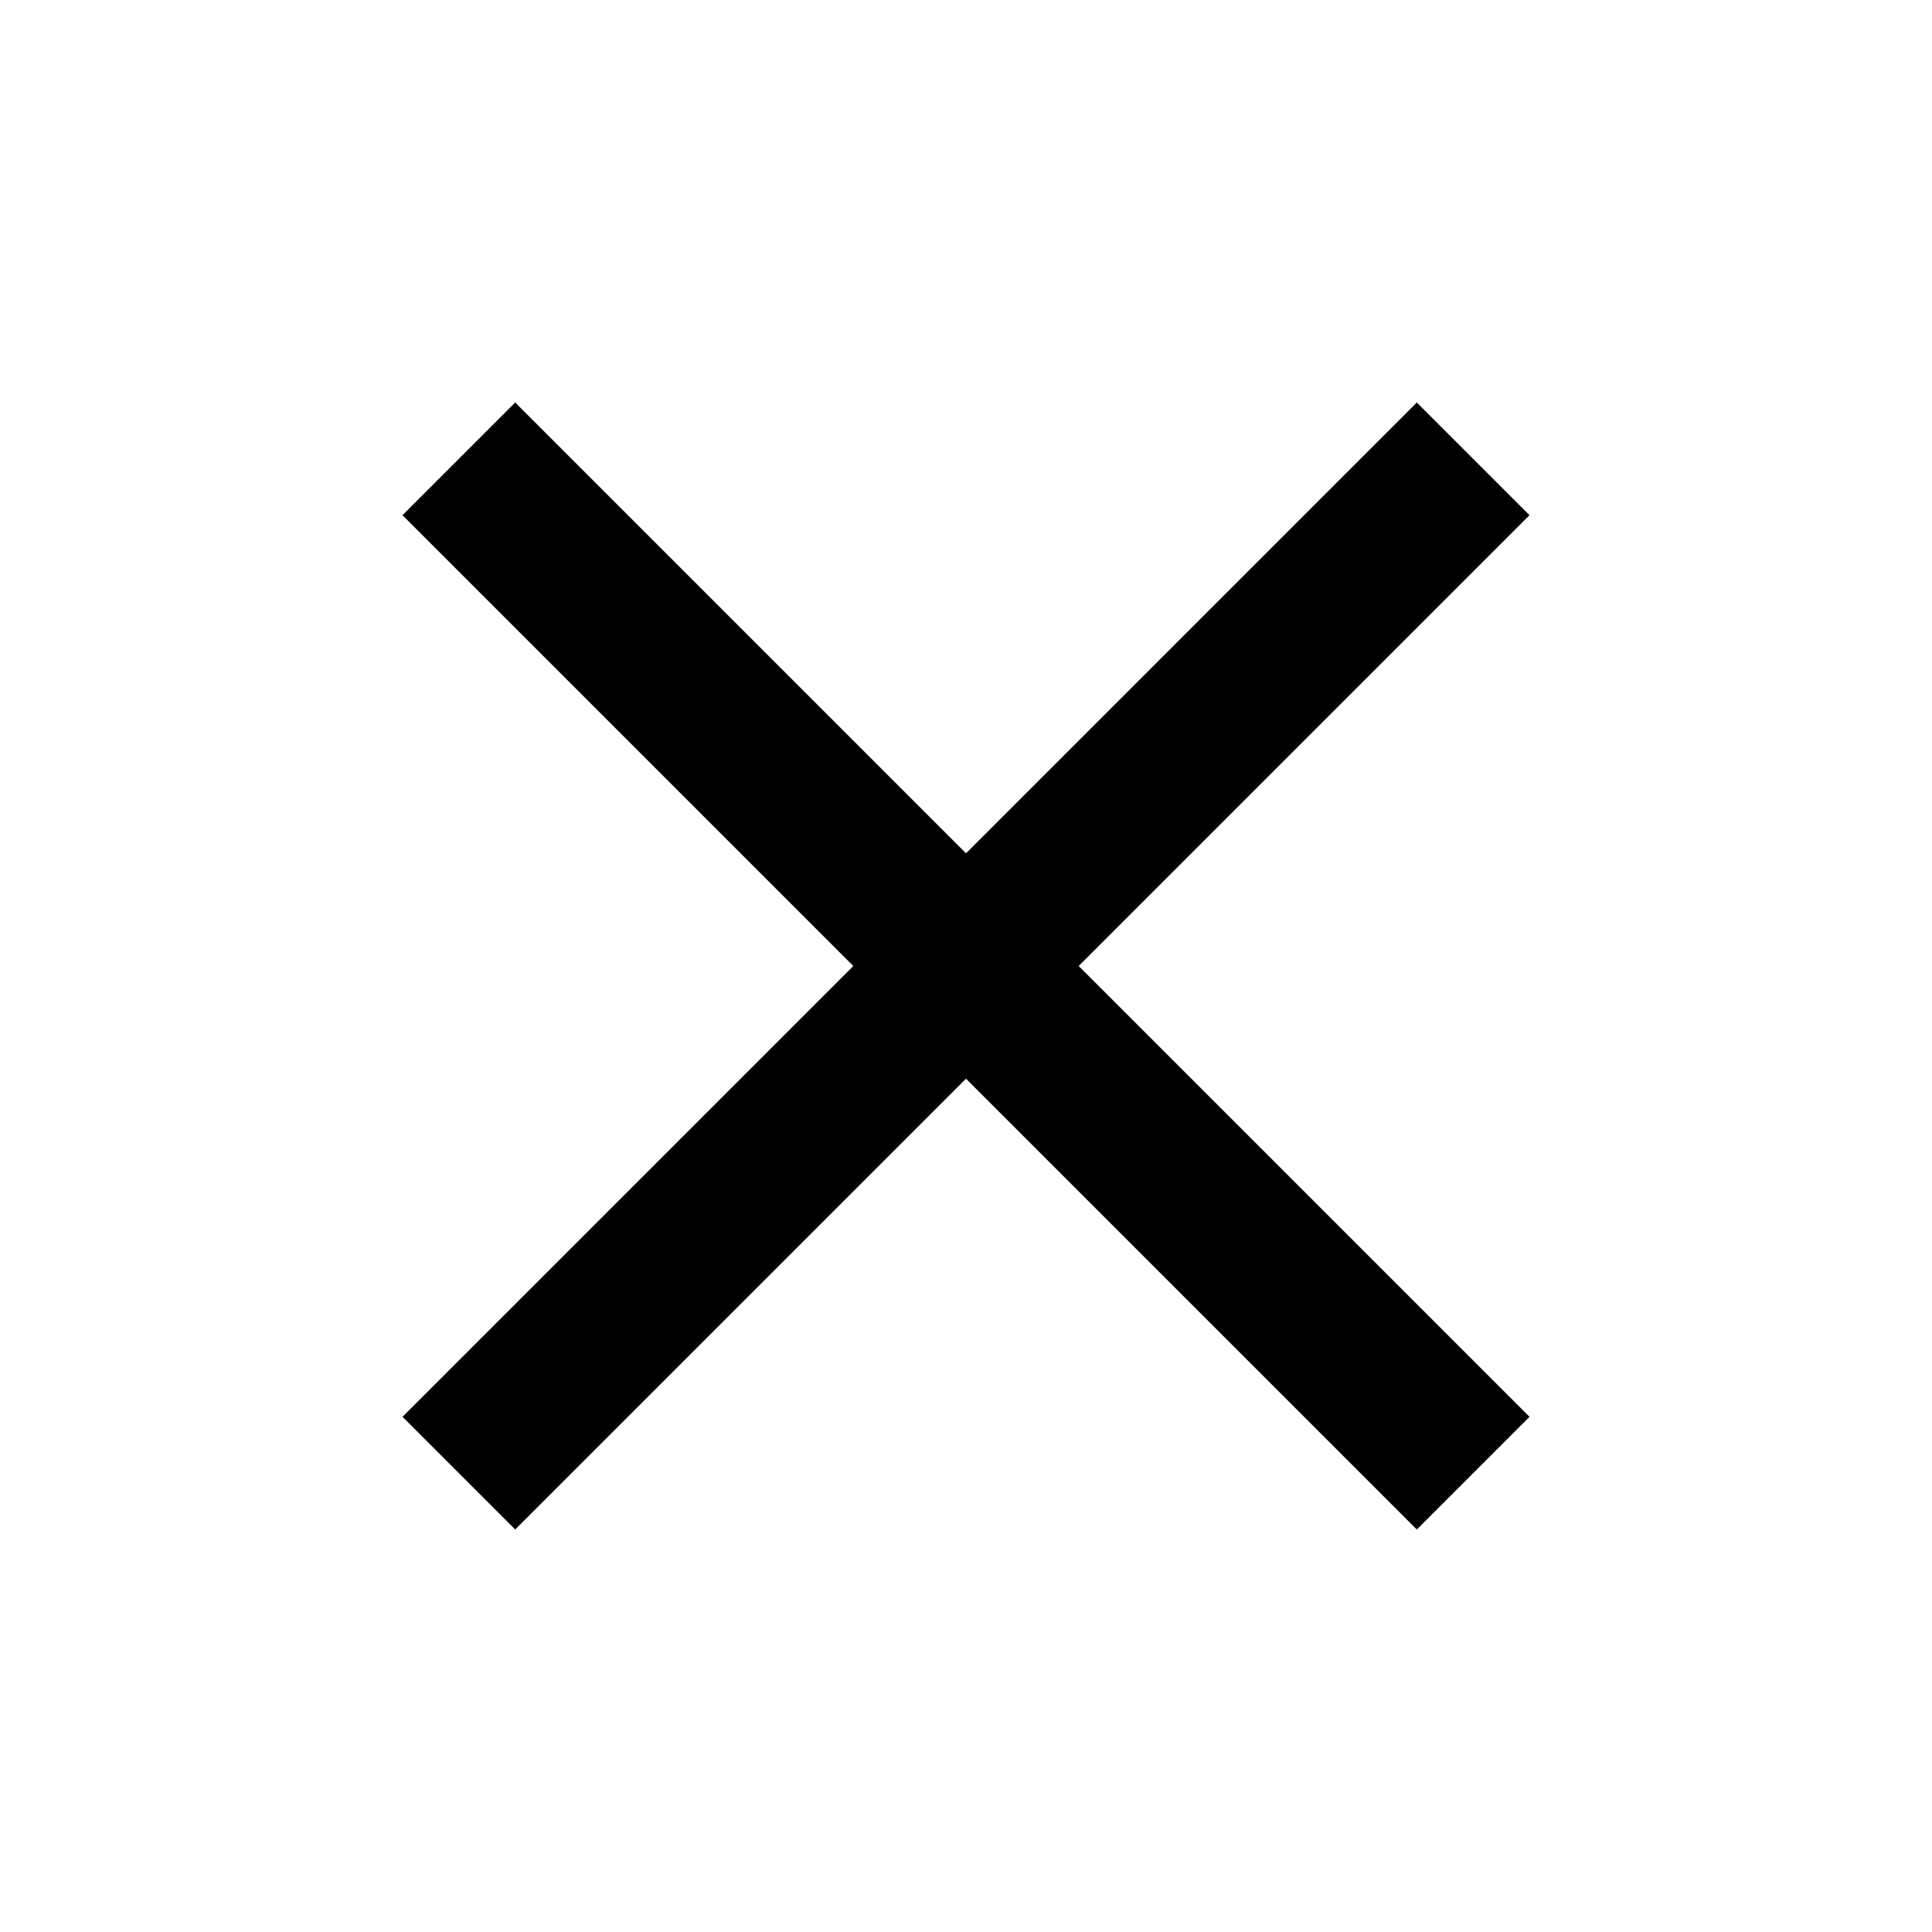
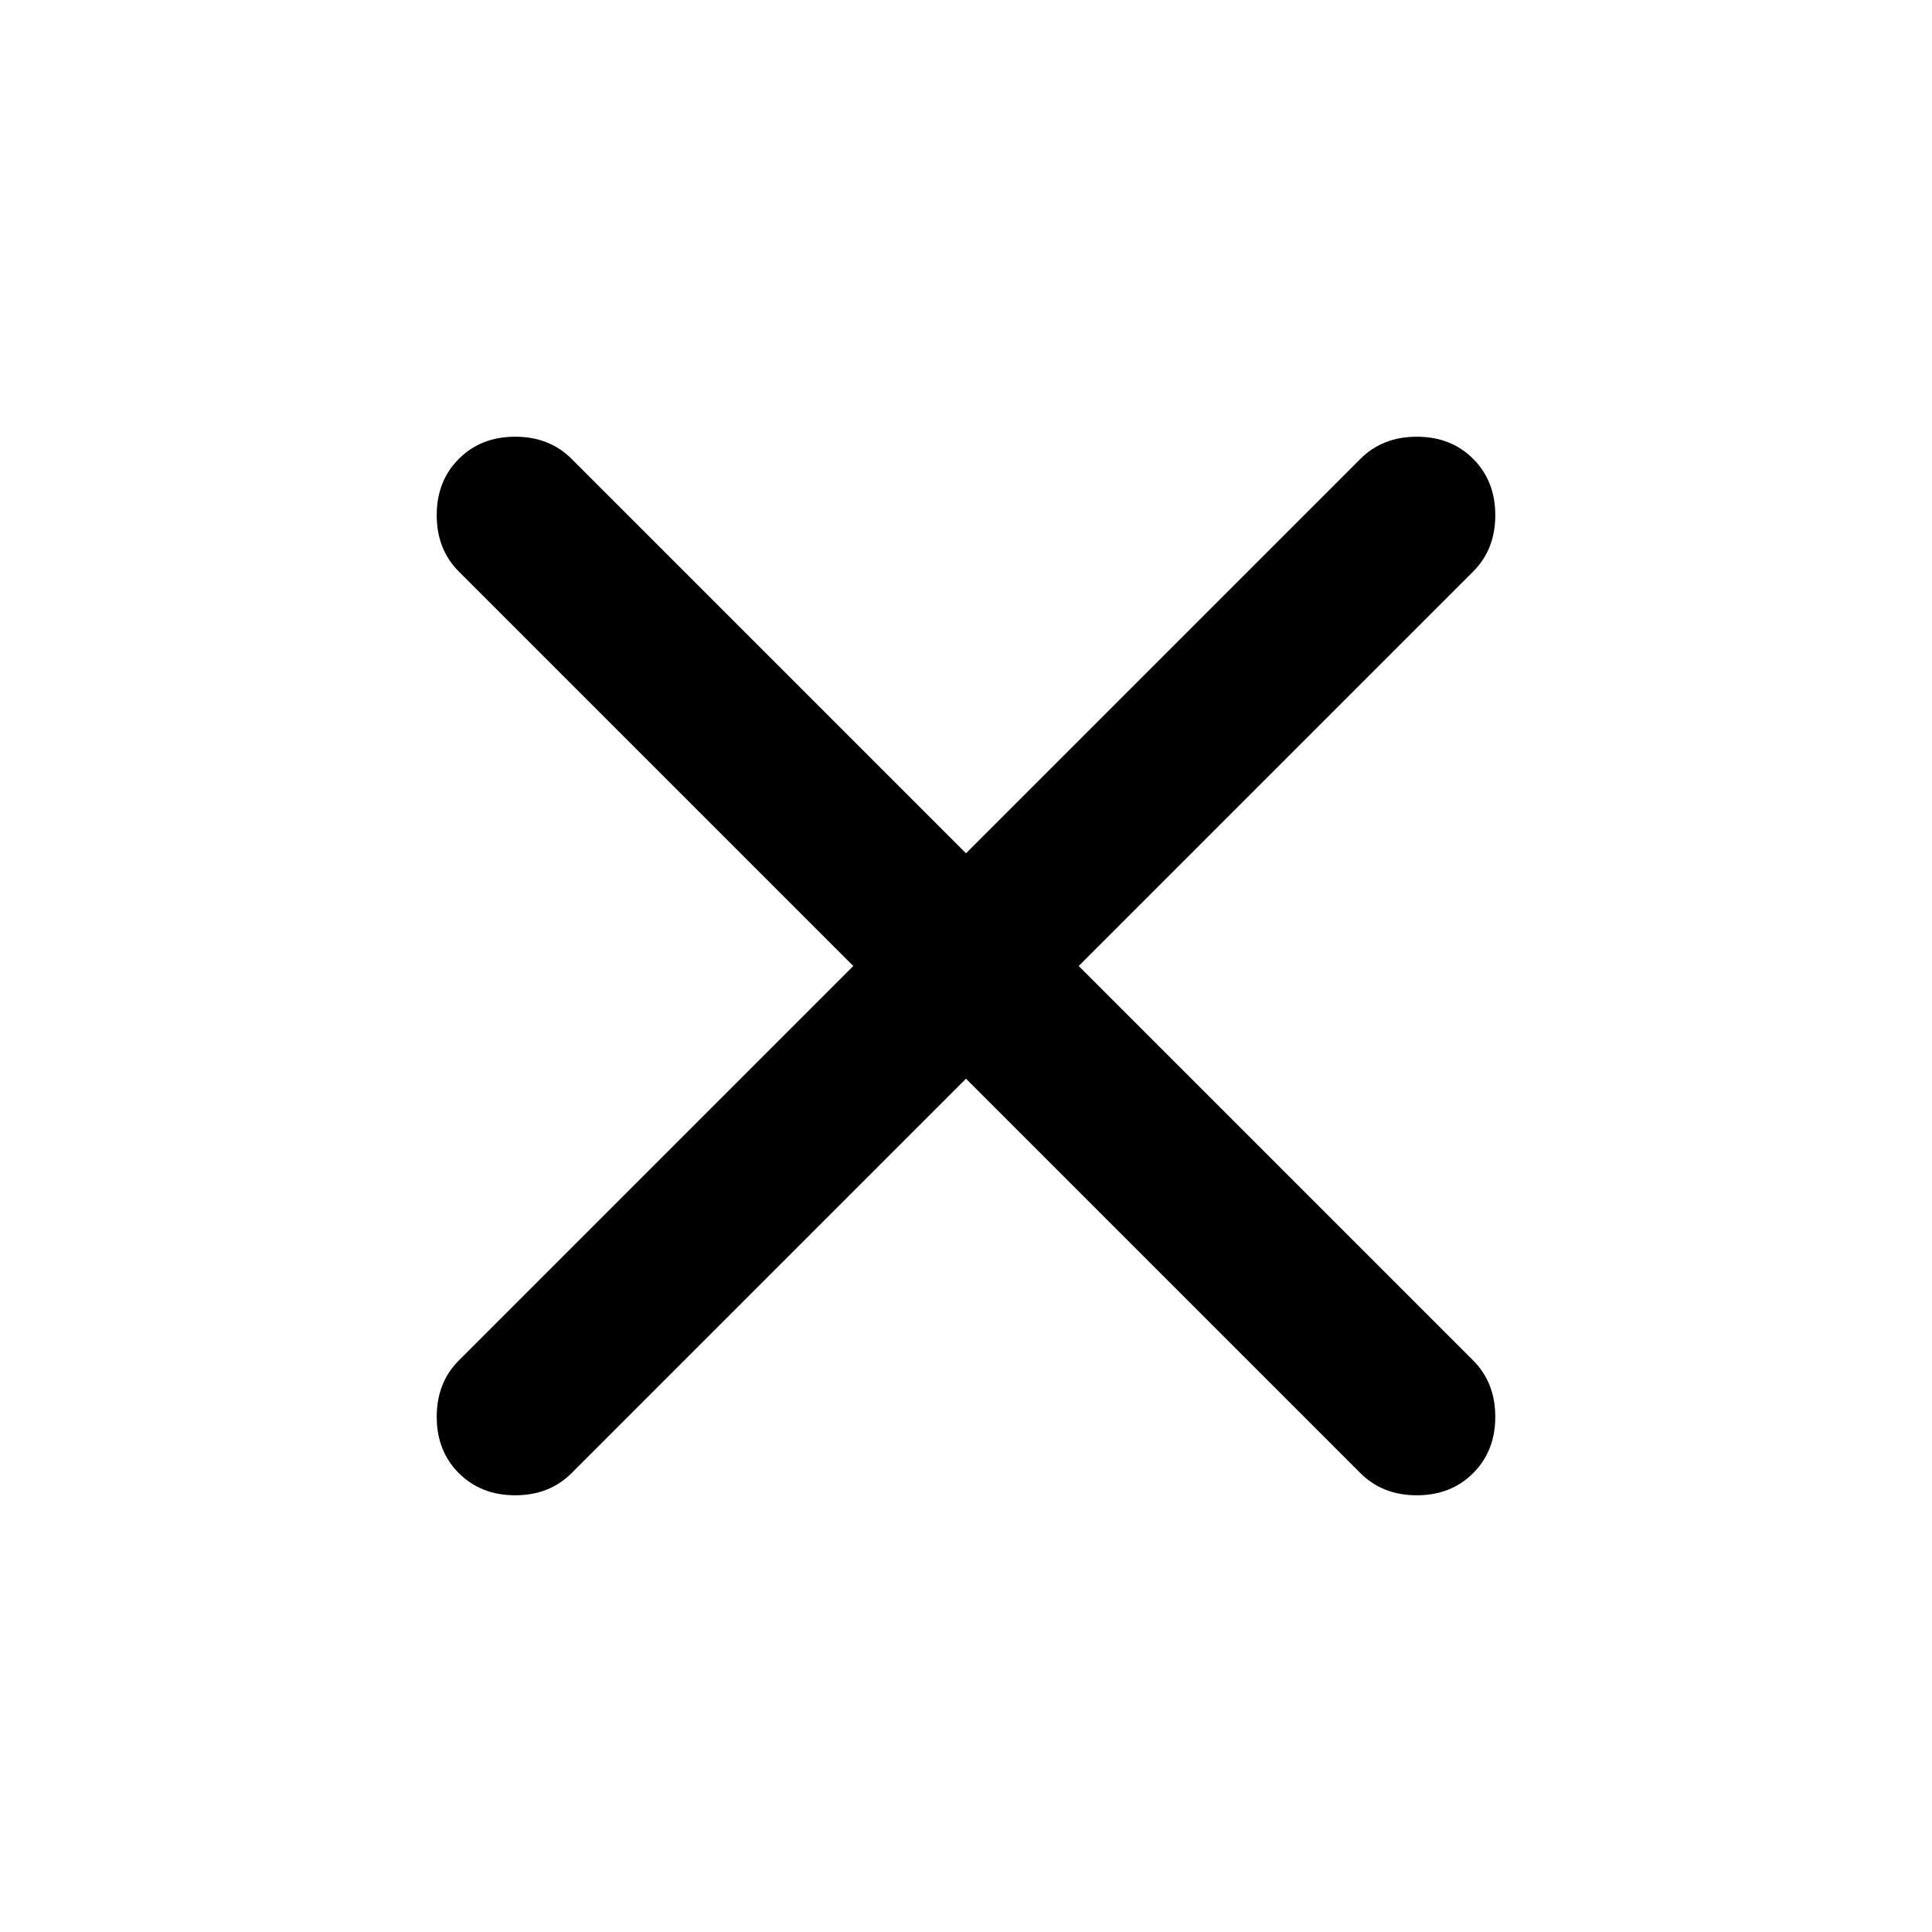
<svg xmlns="http://www.w3.org/2000/svg" height="24" viewBox="0 -960 960 960" width="24">
-   <path d="m256-200-56-56 224-224-224-224 56-56 224 224 224-224 56 56-224 224 224 224-56 56-224-224-224 224Z" />
+   <path d="M480-424 284-228q-11 11-28 11t-28-11q-11-11-11-28t11-28l196-196-196-196q-11-11-11-28t11-28q11-11 28-11t28 11l196 196 196-196q11-11 28-11t28 11q11 11 11 28t-11 28L536-480l196 196q11 11 11 28t-11 28q-11 11-28 11t-28-11L480-424Z" />
</svg>
